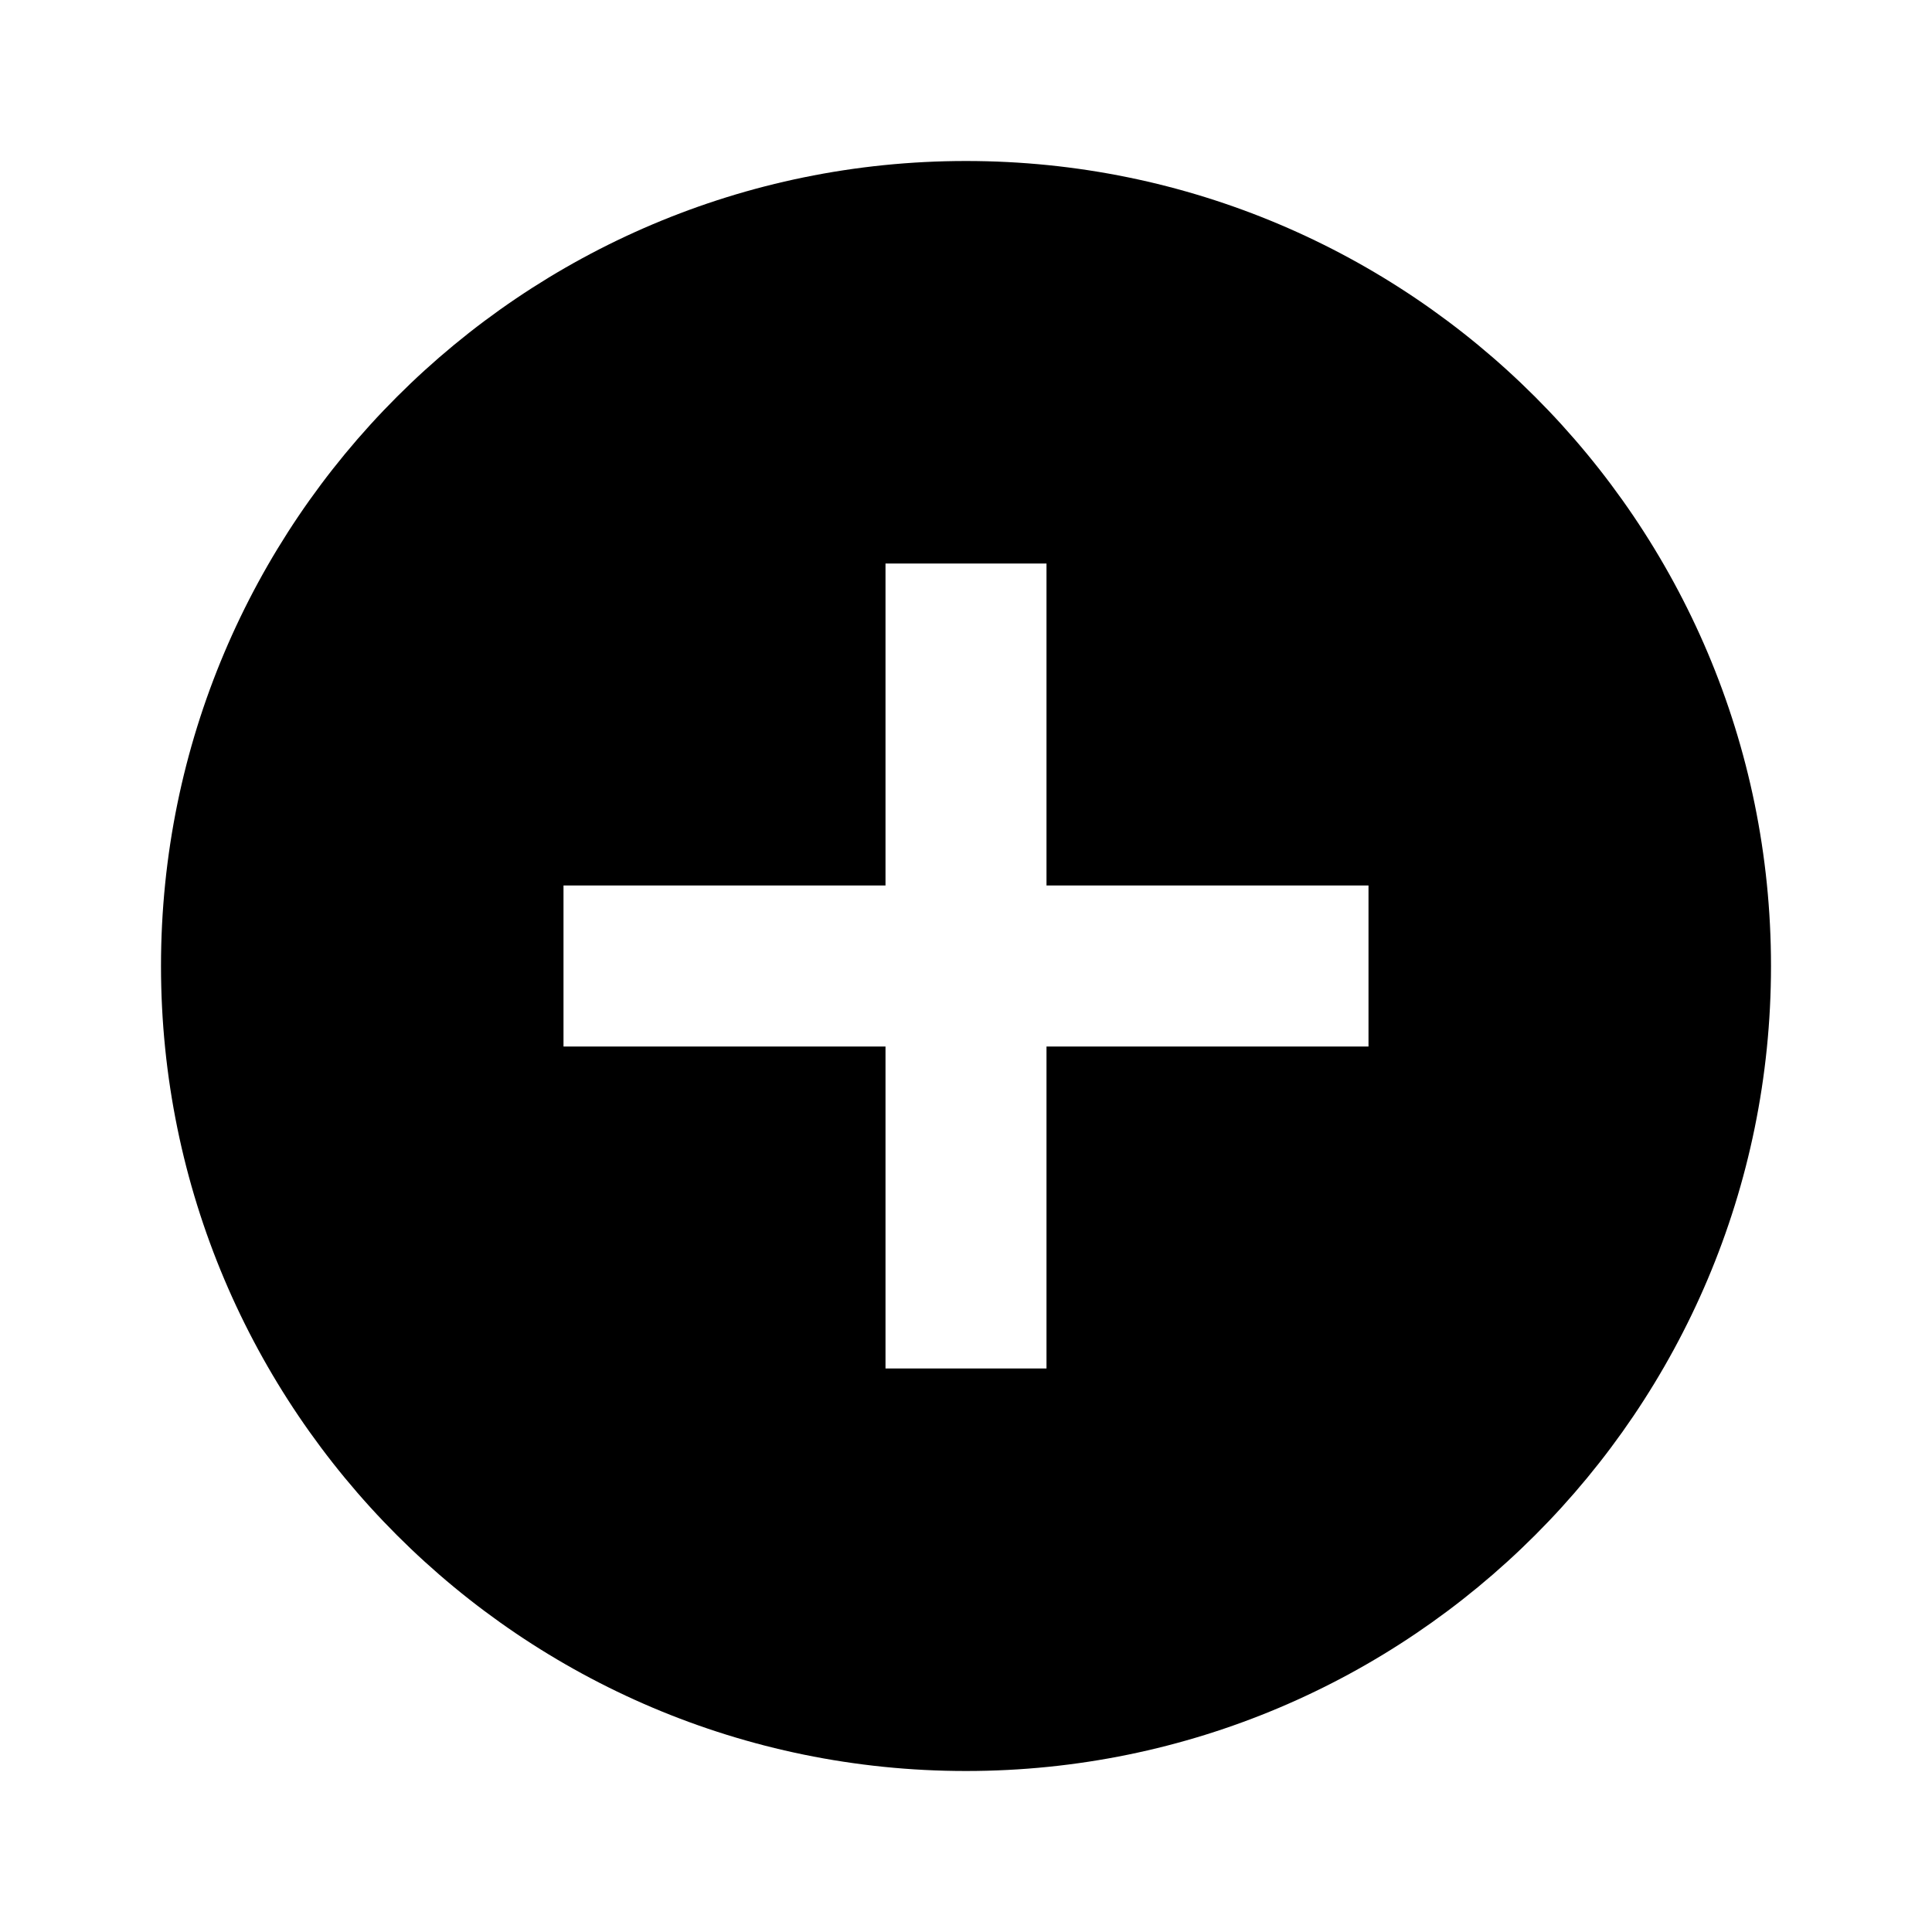
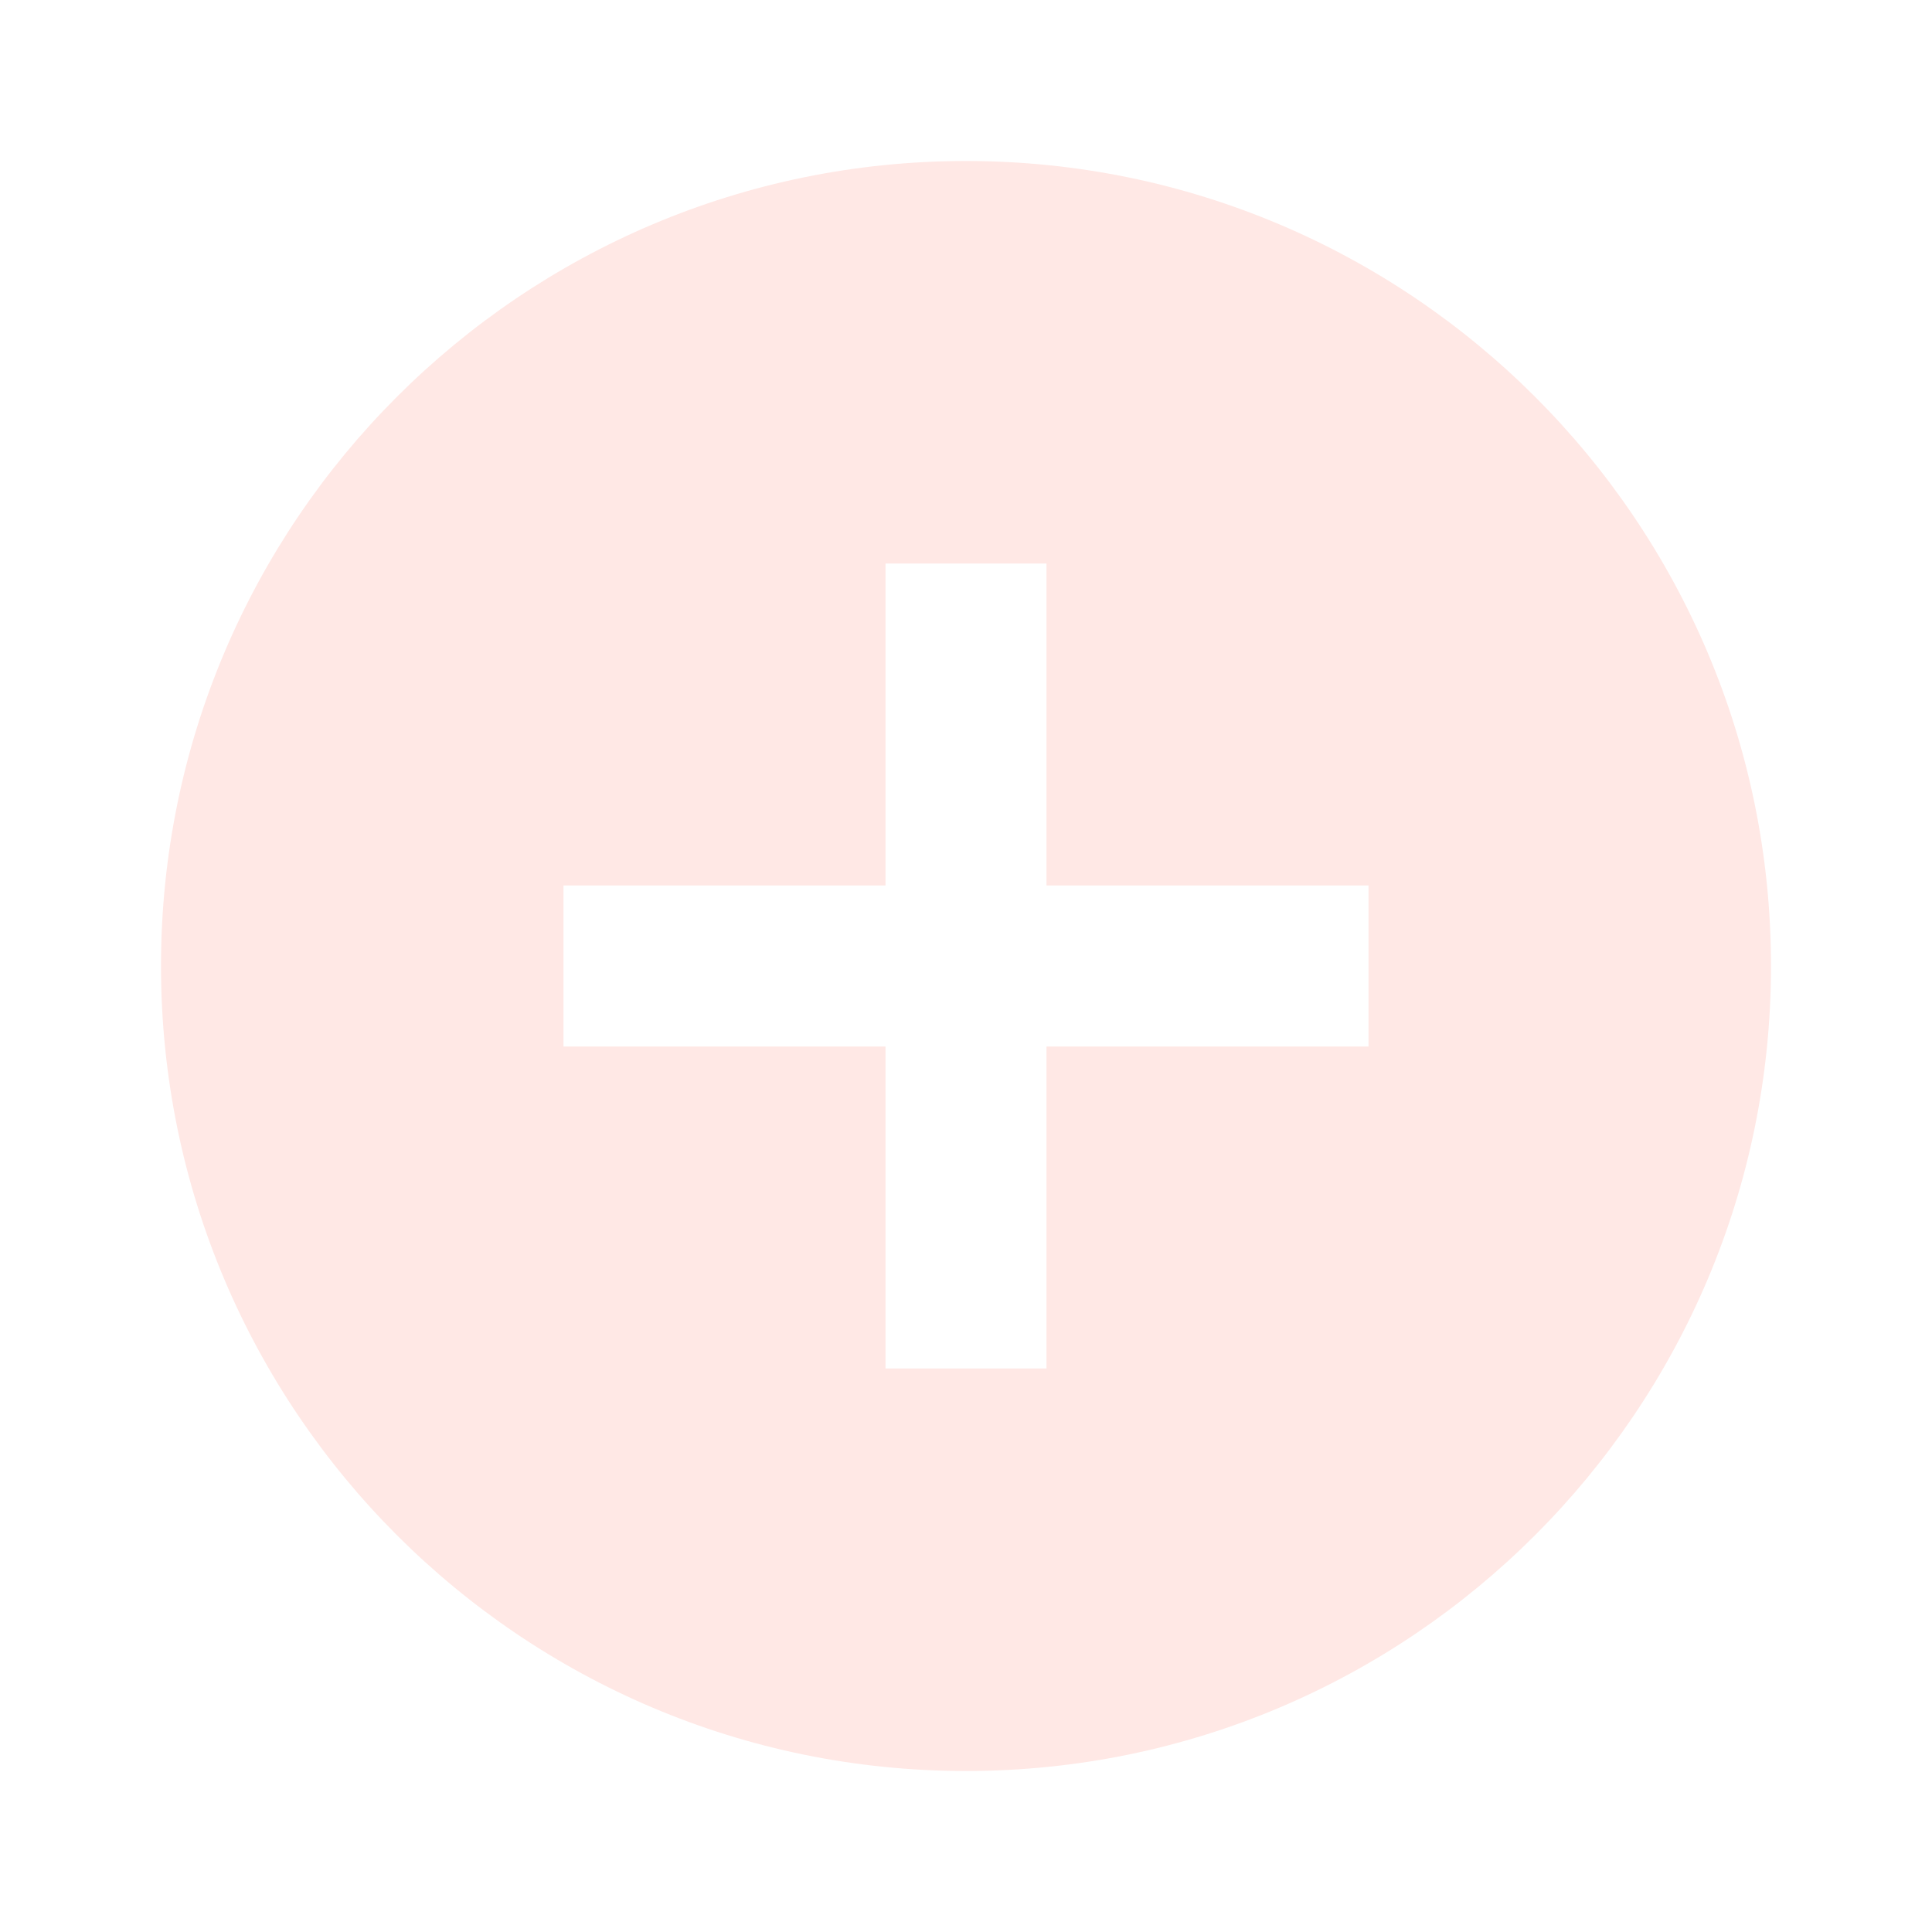
- <svg xmlns="http://www.w3.org/2000/svg" version="1.1" width="24" height="24" viewBox="0 0 24 24">
+ <svg xmlns="http://www.w3.org/2000/svg" fill="#ffe8e5" version="1.1" width="24" height="24" viewBox="0 0 24 24">
  <path d="M17,13H13V17H11V13H7V11H11V7H13V11H17M12,2C6.48,2 2,6.48 2,12C2,17.52 6.48,22 12,22C17.52,22 22,17.52 22,12C22,6.48 17.52,2 12,2Z" />
</svg>
